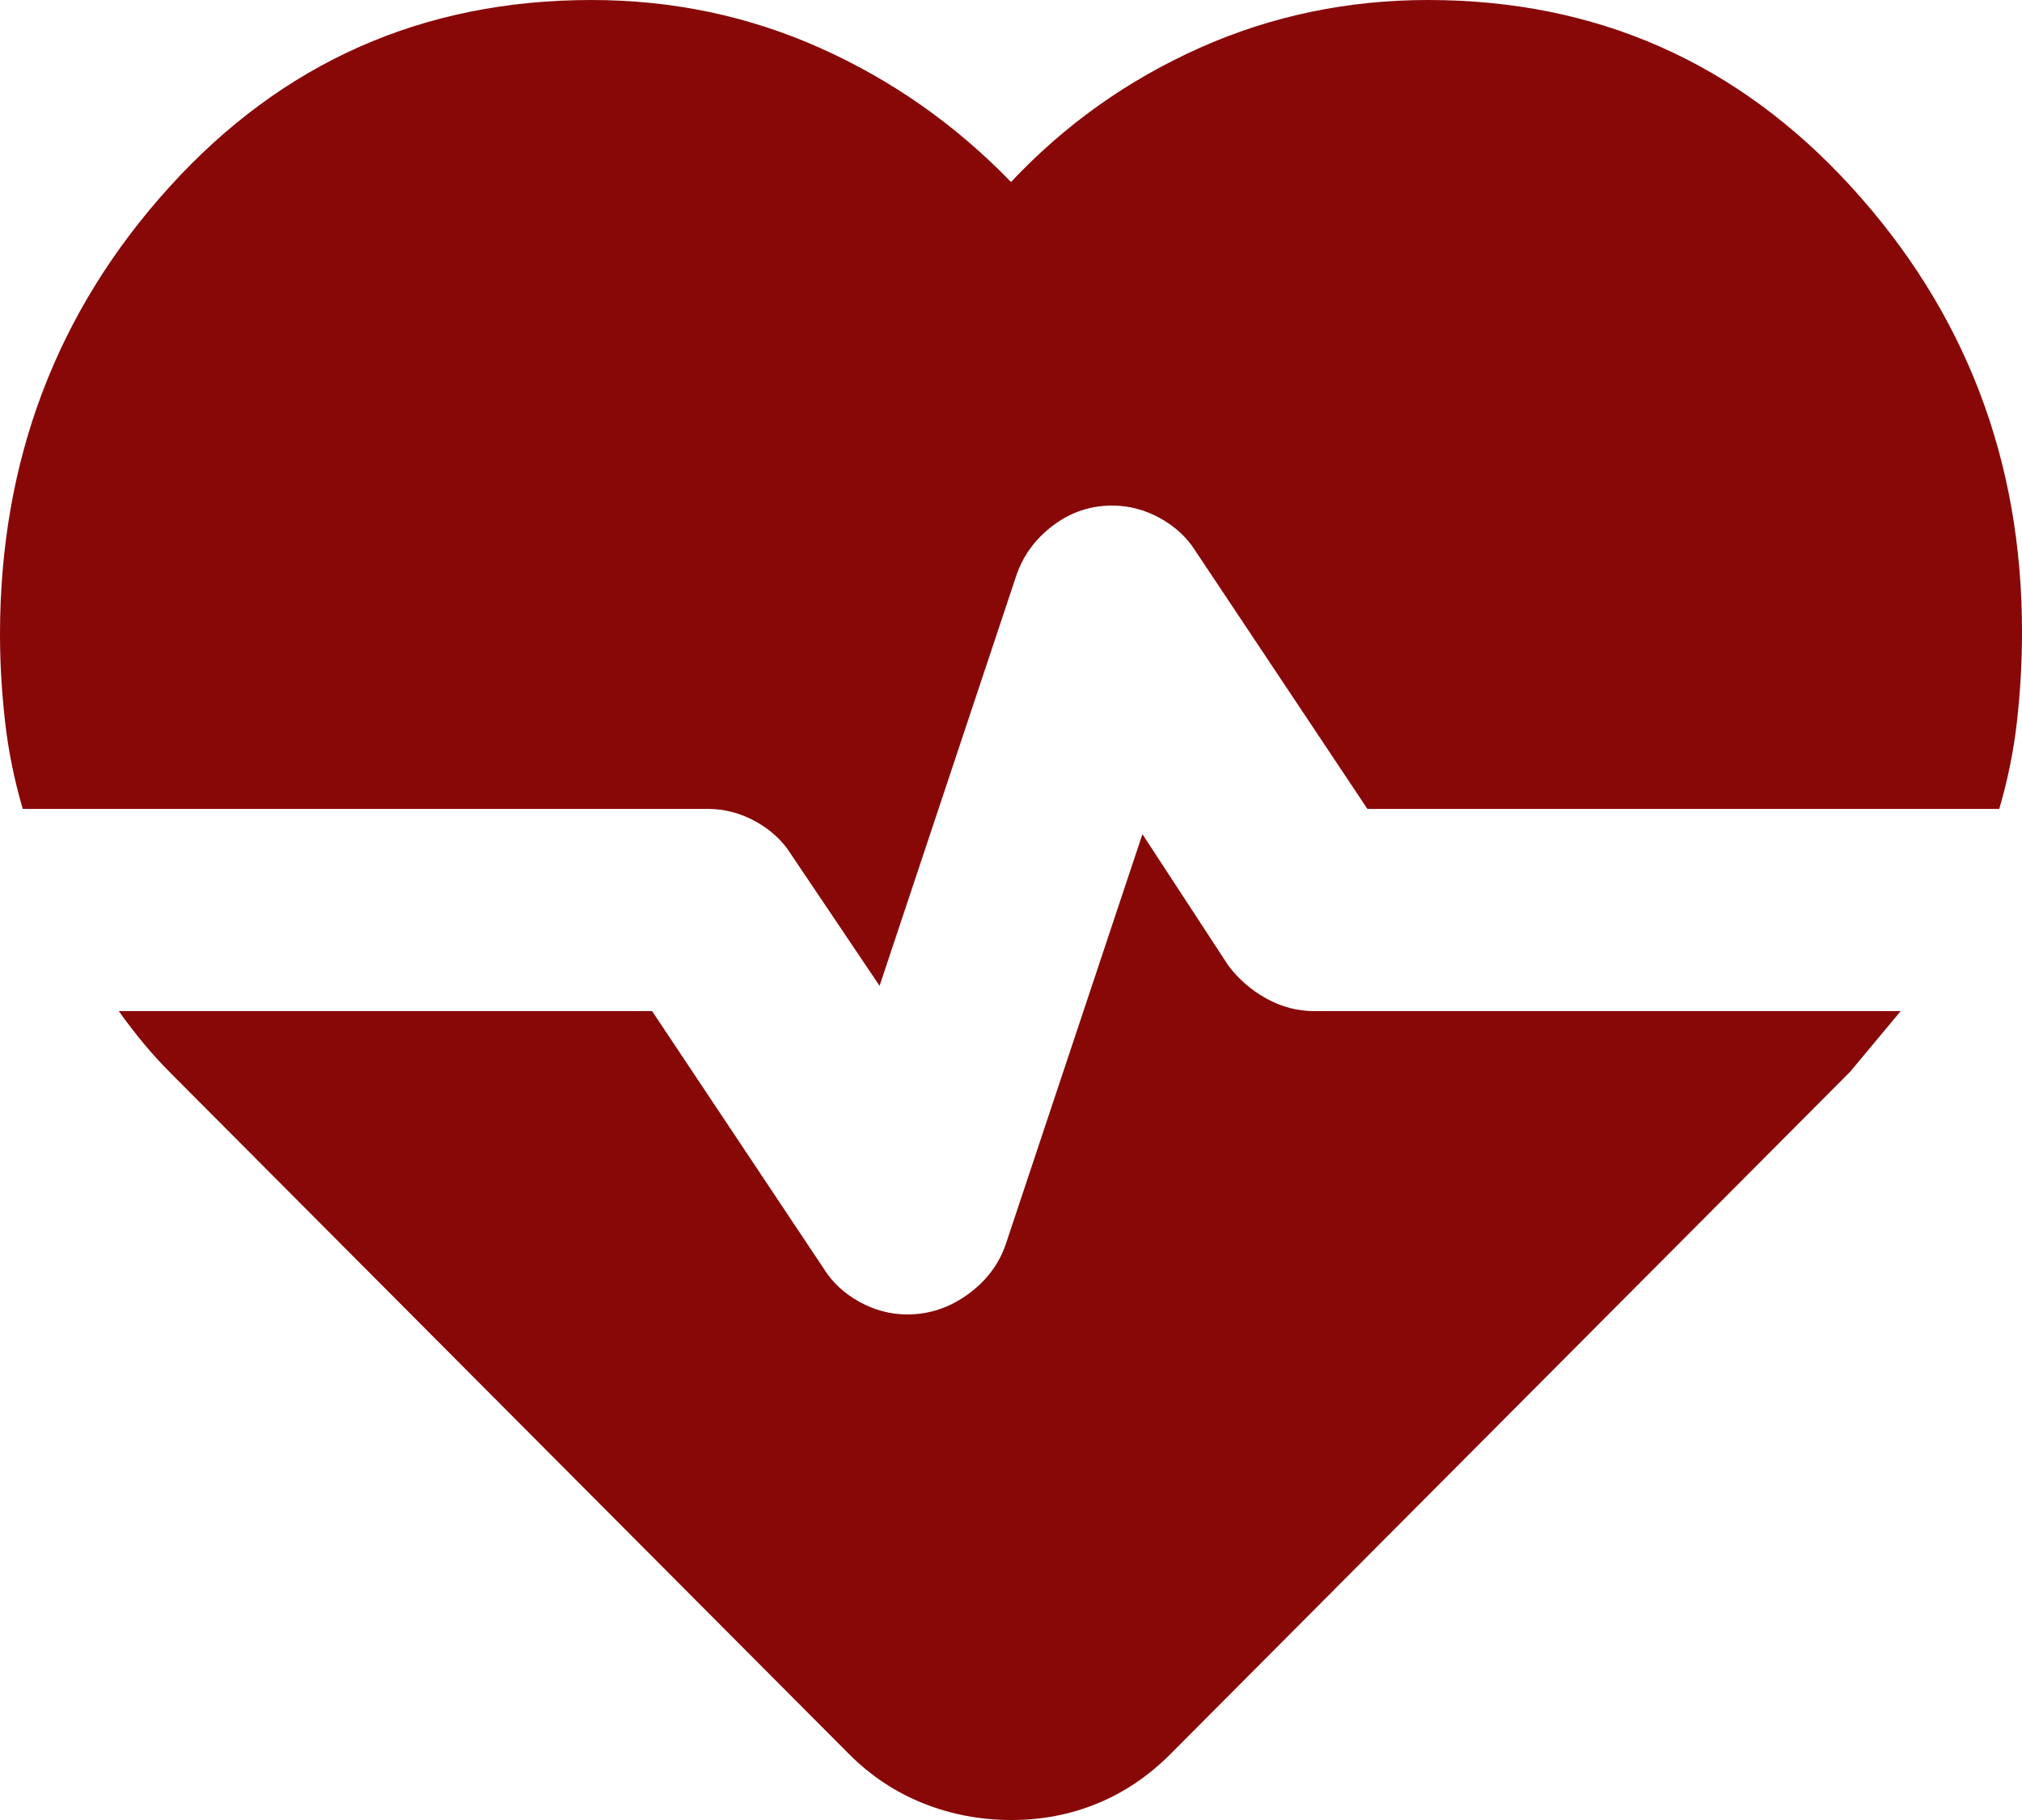
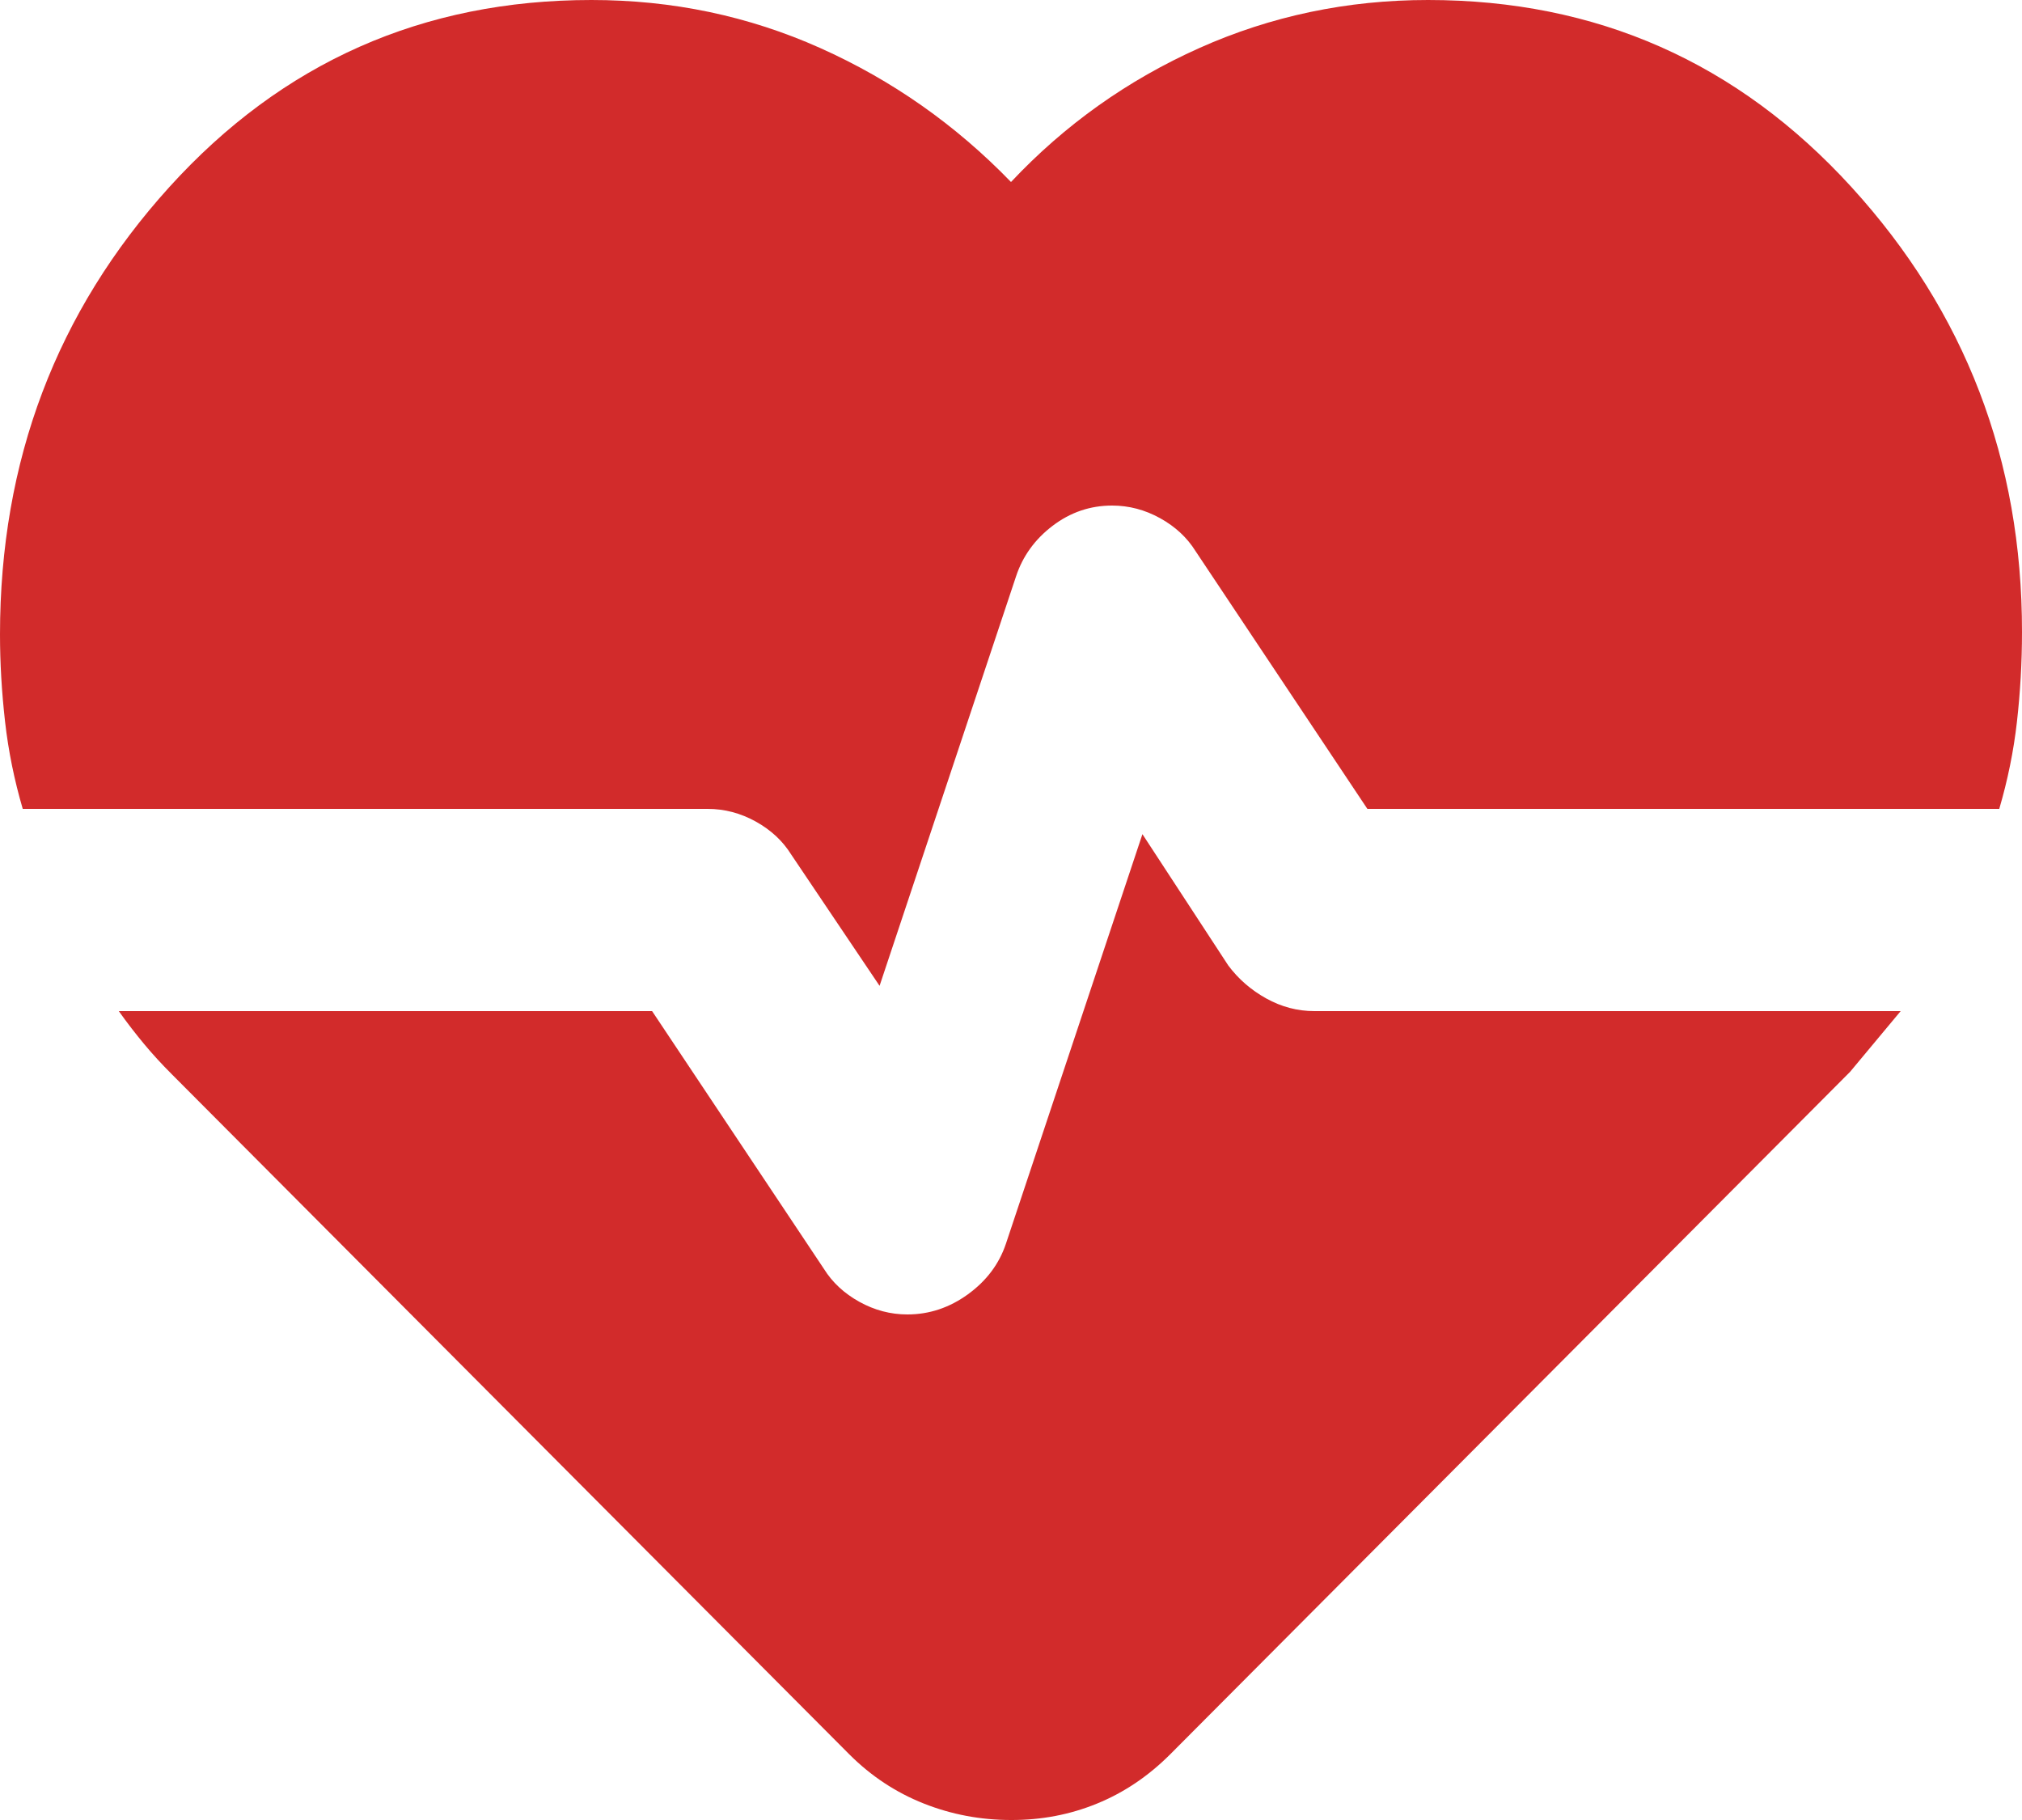
<svg xmlns="http://www.w3.org/2000/svg" width="20" height="18" viewBox="0 0 20 18" fill="none">
-   <path d="M14.125 0C15.792 0 17.188 0.617 18.313 1.85C19.438 3.083 20.001 4.55 20 6.25C20 6.55 19.983 6.846 19.95 7.138C19.917 7.43 19.858 7.717 19.775 8H13.525L11.825 5.45C11.742 5.317 11.625 5.208 11.475 5.125C11.325 5.042 11.167 5 11 5C10.783 5 10.587 5.067 10.412 5.2C10.237 5.333 10.116 5.5 10.05 5.7L8.7 9.75L7.825 8.45C7.742 8.317 7.625 8.208 7.475 8.125C7.325 8.042 7.167 8 7 8H0.225C0.142 7.717 0.083 7.429 0.05 7.137C0.017 6.845 0 6.558 0 6.275C0 4.558 0.558 3.083 1.675 1.85C2.792 0.617 4.183 0 5.85 0C6.65 0 7.404 0.158 8.113 0.475C8.822 0.792 9.451 1.233 10 1.8C10.533 1.233 11.154 0.792 11.863 0.475C12.572 0.158 13.326 0 14.125 0ZM10 18C9.7 18 9.412 17.946 9.137 17.837C8.862 17.728 8.616 17.566 8.4 17.35L1.7 10.625C1.6 10.525 1.508 10.425 1.425 10.325C1.342 10.225 1.258 10.117 1.175 10H6.45L8.15 12.55C8.233 12.683 8.35 12.792 8.5 12.875C8.65 12.958 8.808 13 8.975 13C9.192 13 9.392 12.933 9.575 12.8C9.758 12.667 9.883 12.5 9.95 12.3L11.3 8.25L12.15 9.55C12.25 9.683 12.375 9.792 12.525 9.875C12.675 9.958 12.833 10 13 10H18.8L18.55 10.3L18.3 10.6L11.575 17.35C11.358 17.567 11.117 17.729 10.85 17.838C10.583 17.947 10.3 18.001 10 18Z" fill="#880808" />
+   <path d="M14.125 0C15.792 0 17.188 0.617 18.313 1.85C19.438 3.083 20.001 4.55 20 6.25C20 6.55 19.983 6.846 19.95 7.138C19.917 7.43 19.858 7.717 19.775 8H13.525L11.825 5.45C11.742 5.317 11.625 5.208 11.475 5.125C11.325 5.042 11.167 5 11 5C10.783 5 10.587 5.067 10.412 5.2C10.237 5.333 10.116 5.5 10.05 5.7L8.7 9.75L7.825 8.45C7.742 8.317 7.625 8.208 7.475 8.125C7.325 8.042 7.167 8 7 8H0.225C0.142 7.717 0.083 7.429 0.05 7.137C0.017 6.845 0 6.558 0 6.275C0 4.558 0.558 3.083 1.675 1.85C2.792 0.617 4.183 0 5.85 0C6.65 0 7.404 0.158 8.113 0.475C8.822 0.792 9.451 1.233 10 1.8C10.533 1.233 11.154 0.792 11.863 0.475C12.572 0.158 13.326 0 14.125 0ZM10 18C9.7 18 9.412 17.946 9.137 17.837C8.862 17.728 8.616 17.566 8.4 17.35L1.7 10.625C1.6 10.525 1.508 10.425 1.425 10.325C1.342 10.225 1.258 10.117 1.175 10H6.45L8.15 12.55C8.233 12.683 8.35 12.792 8.5 12.875C8.65 12.958 8.808 13 8.975 13C9.192 13 9.392 12.933 9.575 12.8C9.758 12.667 9.883 12.5 9.95 12.3L11.3 8.25L12.15 9.55C12.25 9.683 12.375 9.792 12.525 9.875C12.675 9.958 12.833 10 13 10H18.8L18.55 10.3L18.3 10.6L11.575 17.35C11.358 17.567 11.117 17.729 10.85 17.838C10.583 17.947 10.3 18.001 10 18Z" fill="#D22B2B" />
</svg>
